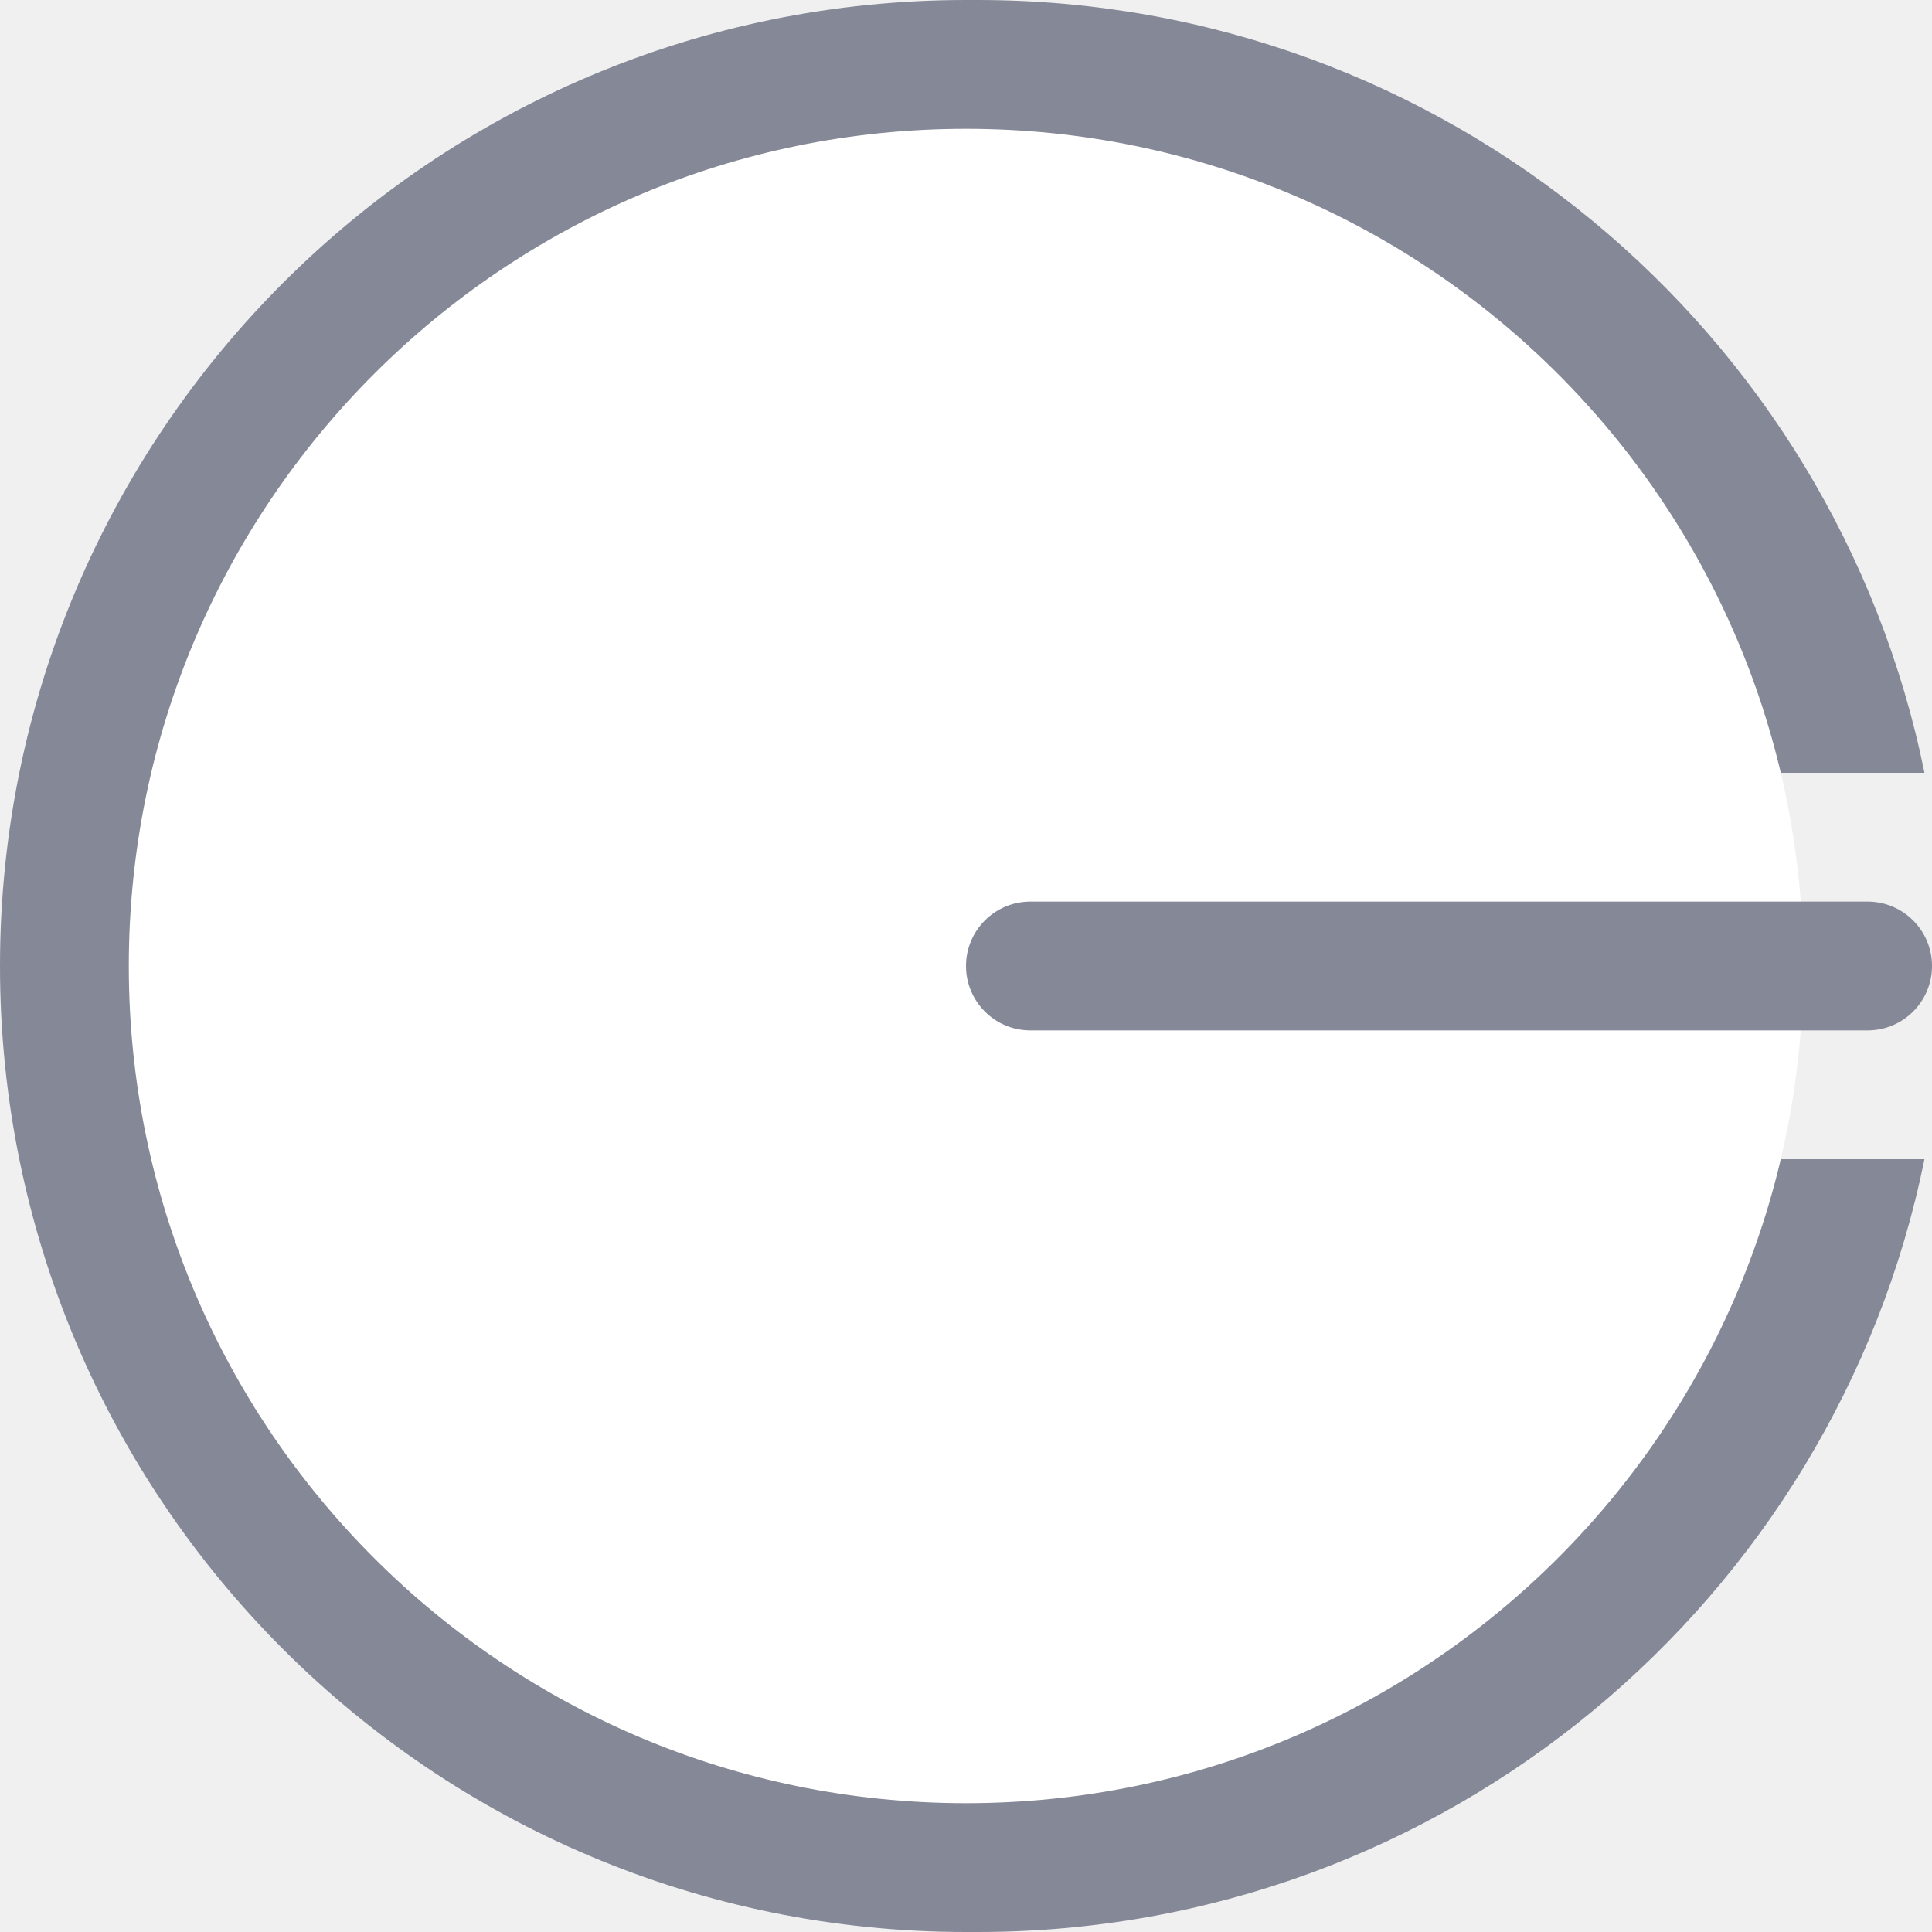
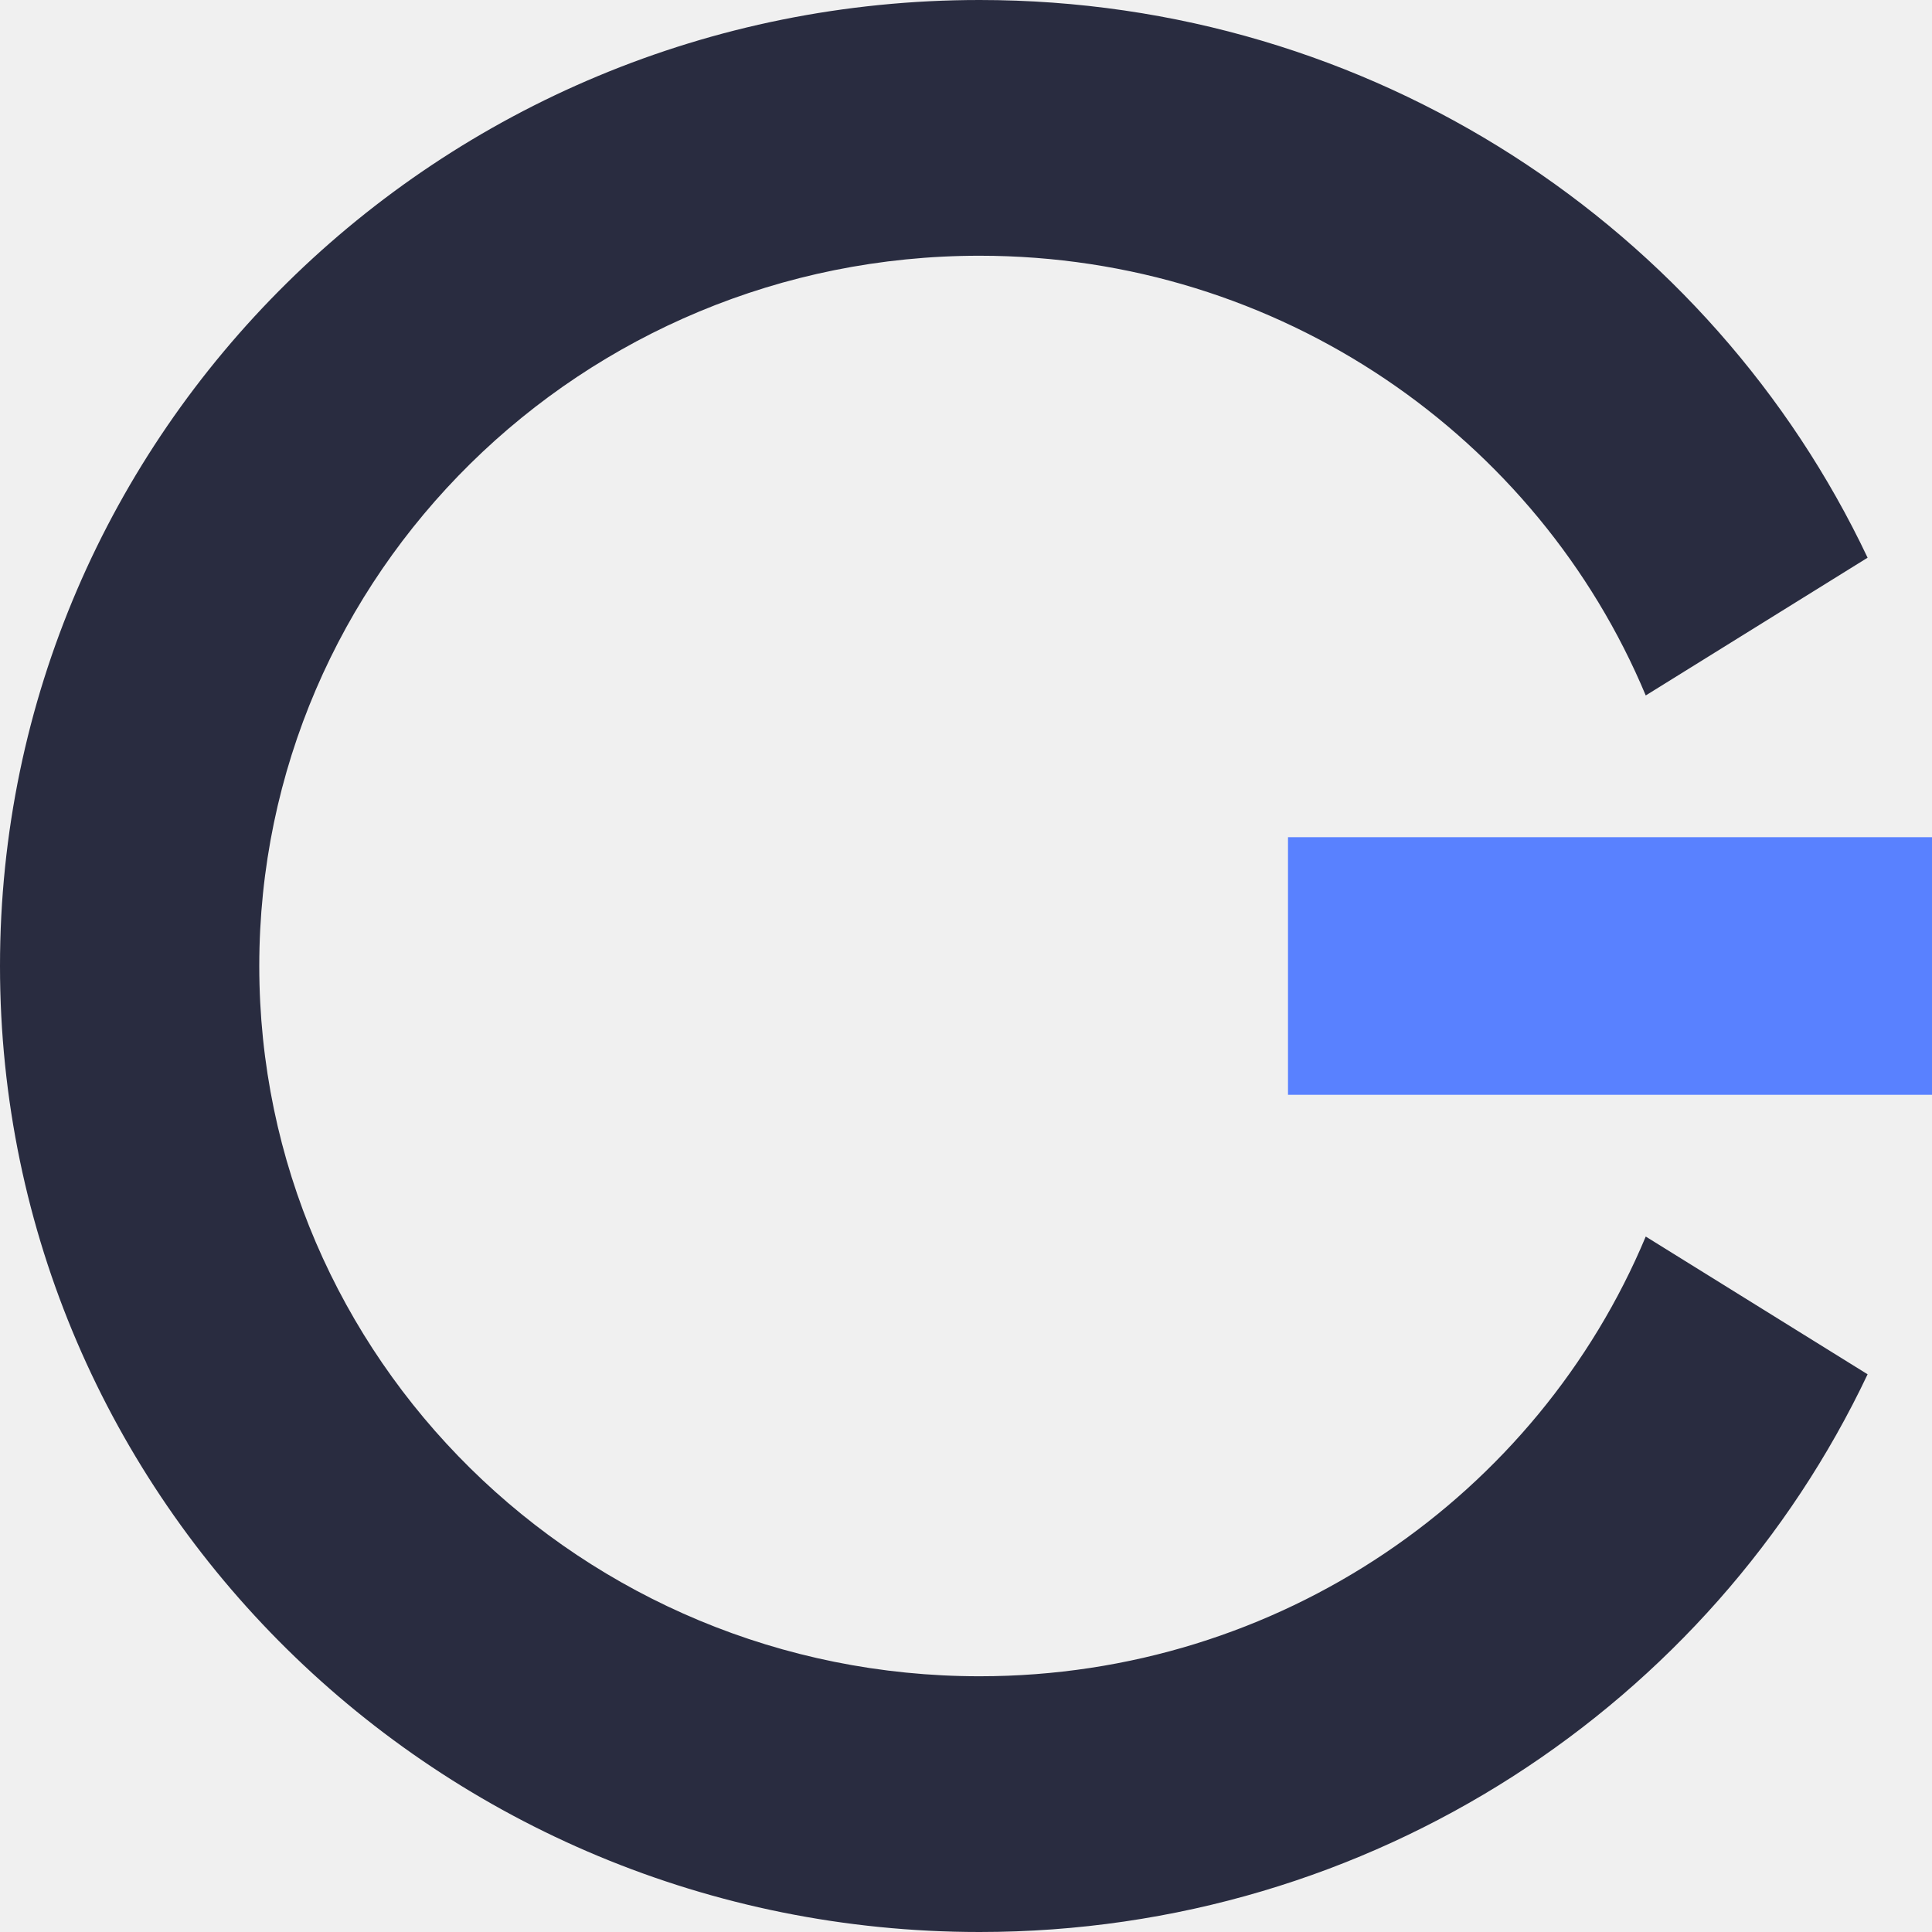
- <svg xmlns="http://www.w3.org/2000/svg" xmlns:xlink="http://www.w3.org/1999/xlink" width="30" height="30" viewBox="0 0 30 30">
-   <defs>
-     <rect id="a" width="15" height="2" x="15" y="14" rx="1" />
-   </defs>
+ <svg xmlns="http://www.w3.org/2000/svg" width="30" height="30" viewBox="0 0 30 30">
  <g fill="none" fill-rule="evenodd">
-     <path fill="#858897" d="M29.883,12 C28.493,5.152 22.439,0 15.18,0 L15.003,0 C6.717,0 0,6.716 0,15 C0,23.286 6.717,30 15.003,30 L15.18,30 C22.438,30 28.493,24.847 29.883,18 L22.637,18 L22.637,12 L29.883,12 Z" />
-     <rect width="26" height="26" x="2" y="2" fill="#FFFFFF" rx="13" />
-     <use fill="#858897" xlink:href="#a" />
+     <path fill="#292C40" d="M25.555,10.799 C23.88,6.792 19.879,3.971 15.211,3.971 C9.034,3.971 4.026,8.909 4.026,15 C4.026,21.091 9.034,26.029 15.211,26.029 C19.879,26.029 23.88,23.208 25.555,19.201 L29,21.34 C26.577,26.455 21.314,30 15.211,30 C6.81,30 0,23.284 0,15 C0,6.716 6.81,0 15.211,0 C21.314,0 26.577,3.545 29,8.66 L25.555,10.799 Z" />
+     <rect width="10" height="4" x="20" y="13" fill="#5981FF" />
  </g>
</svg>
